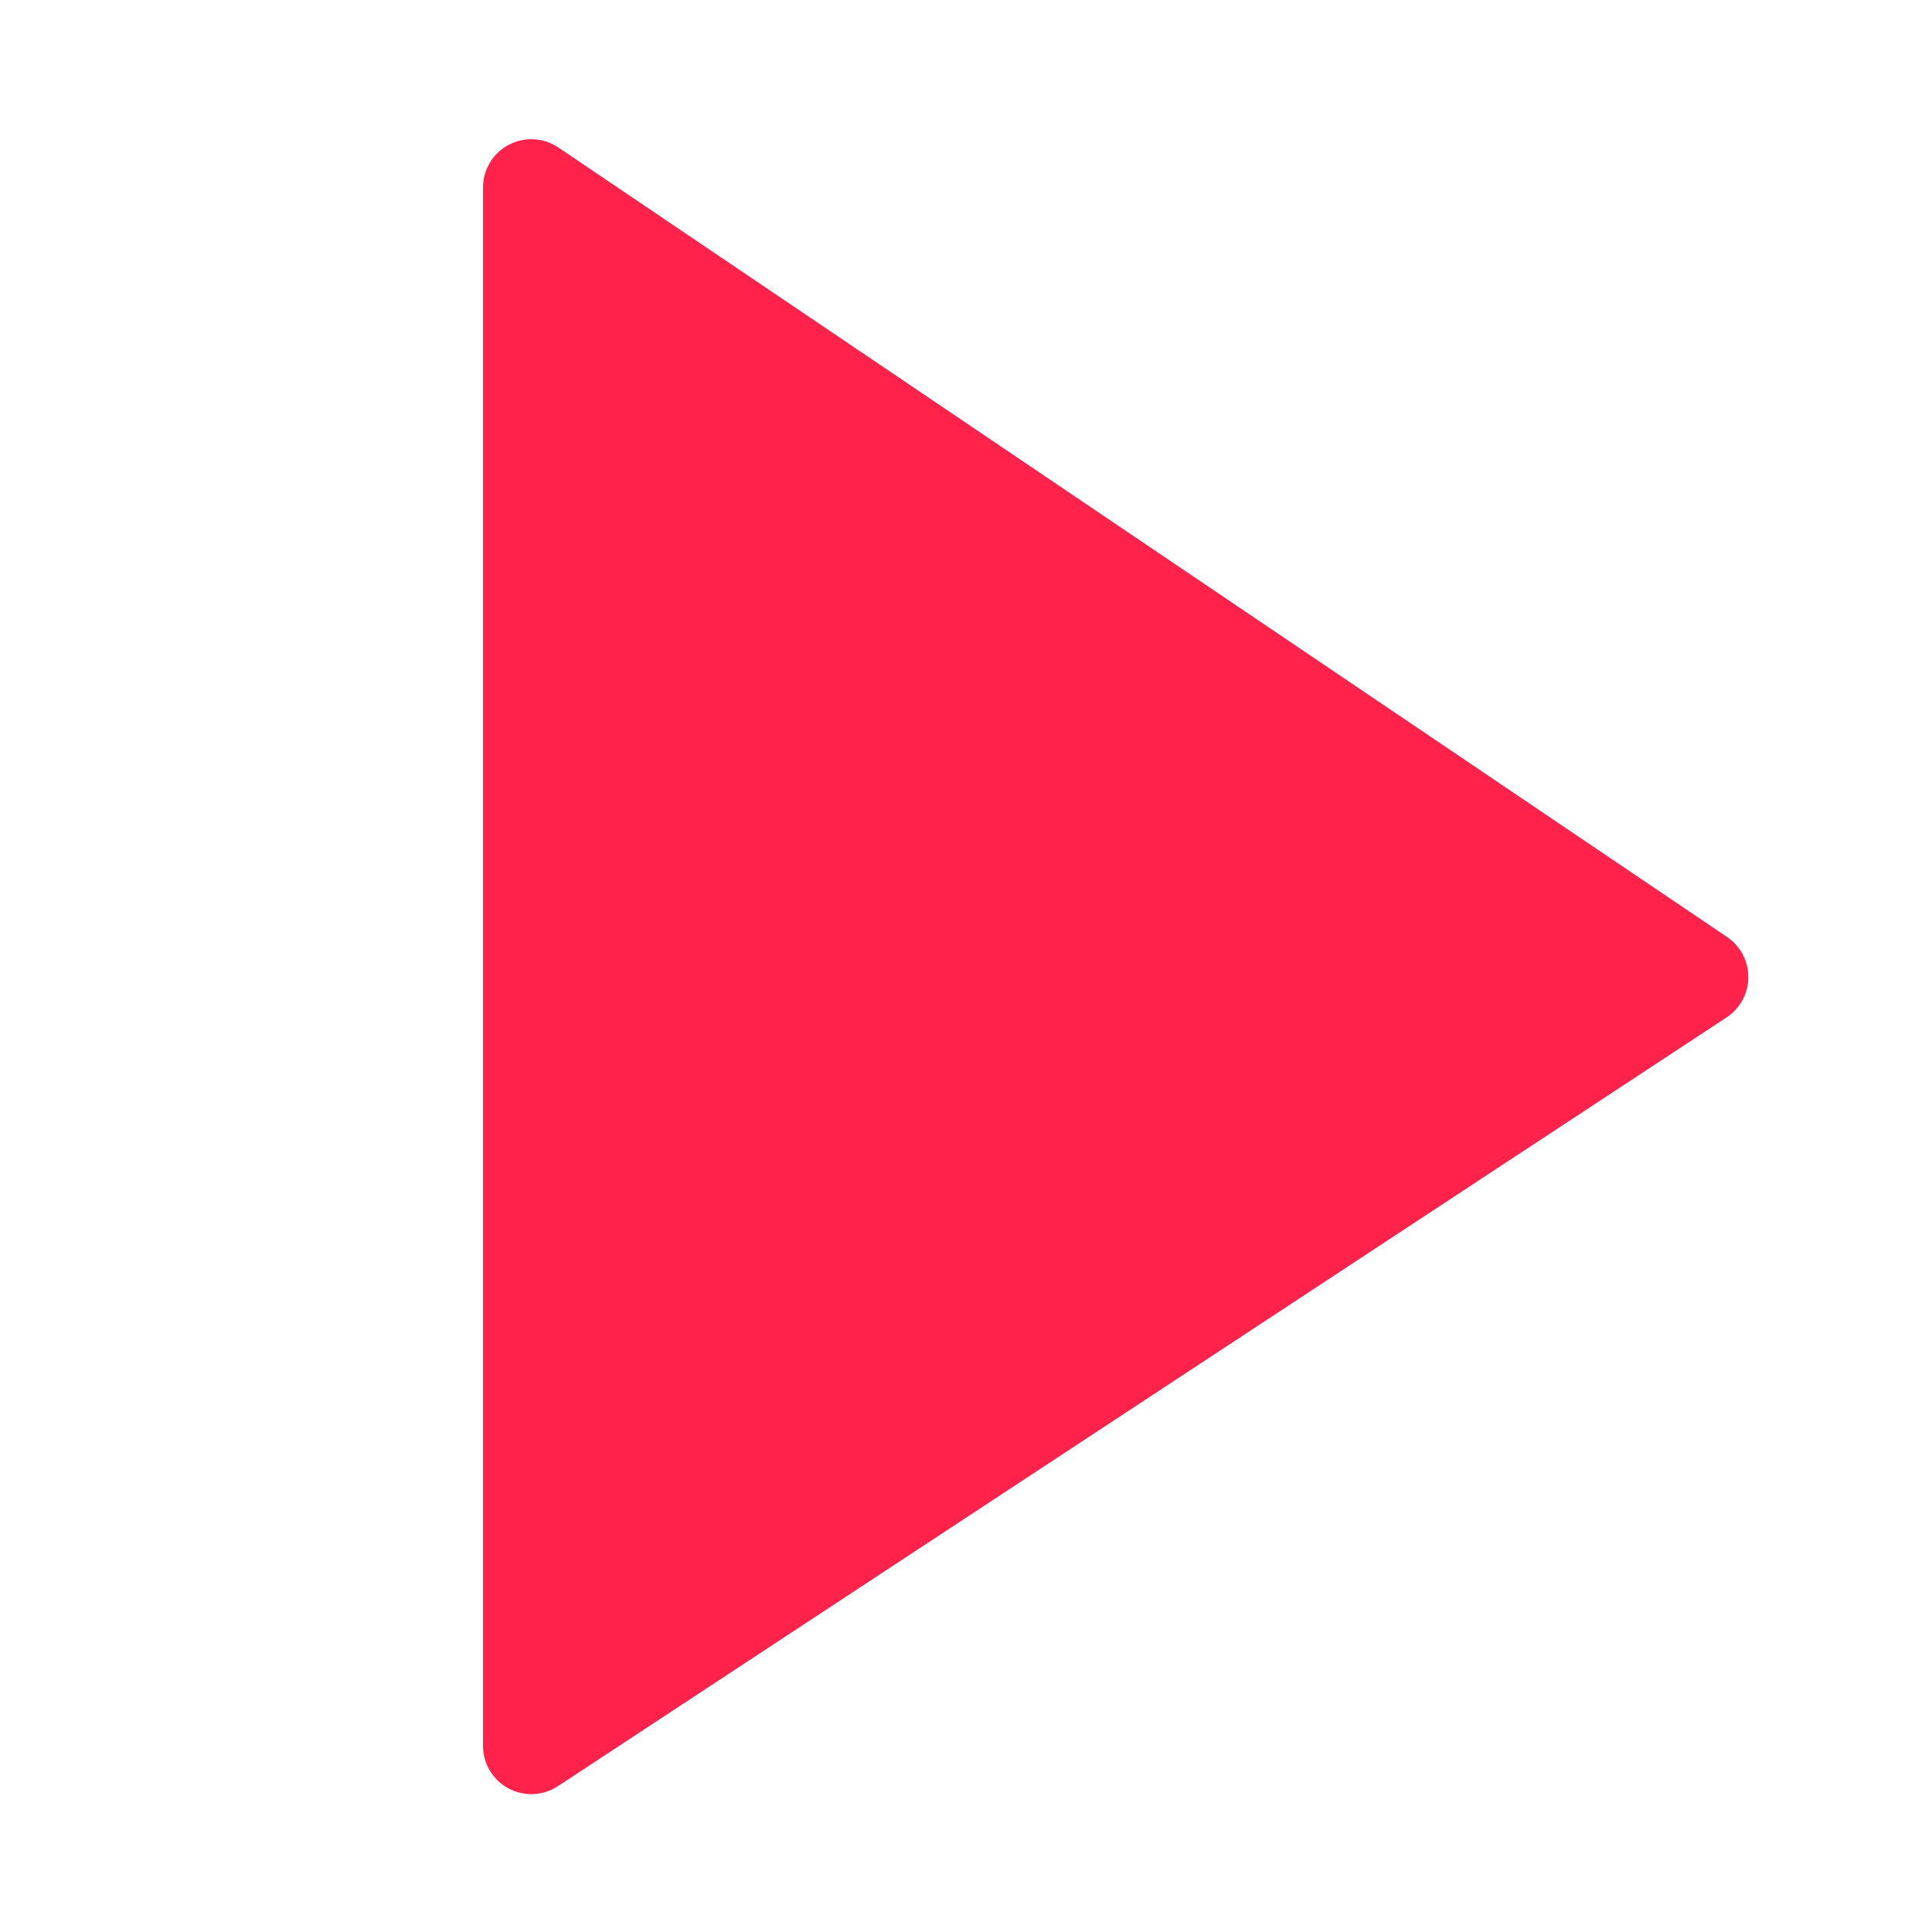
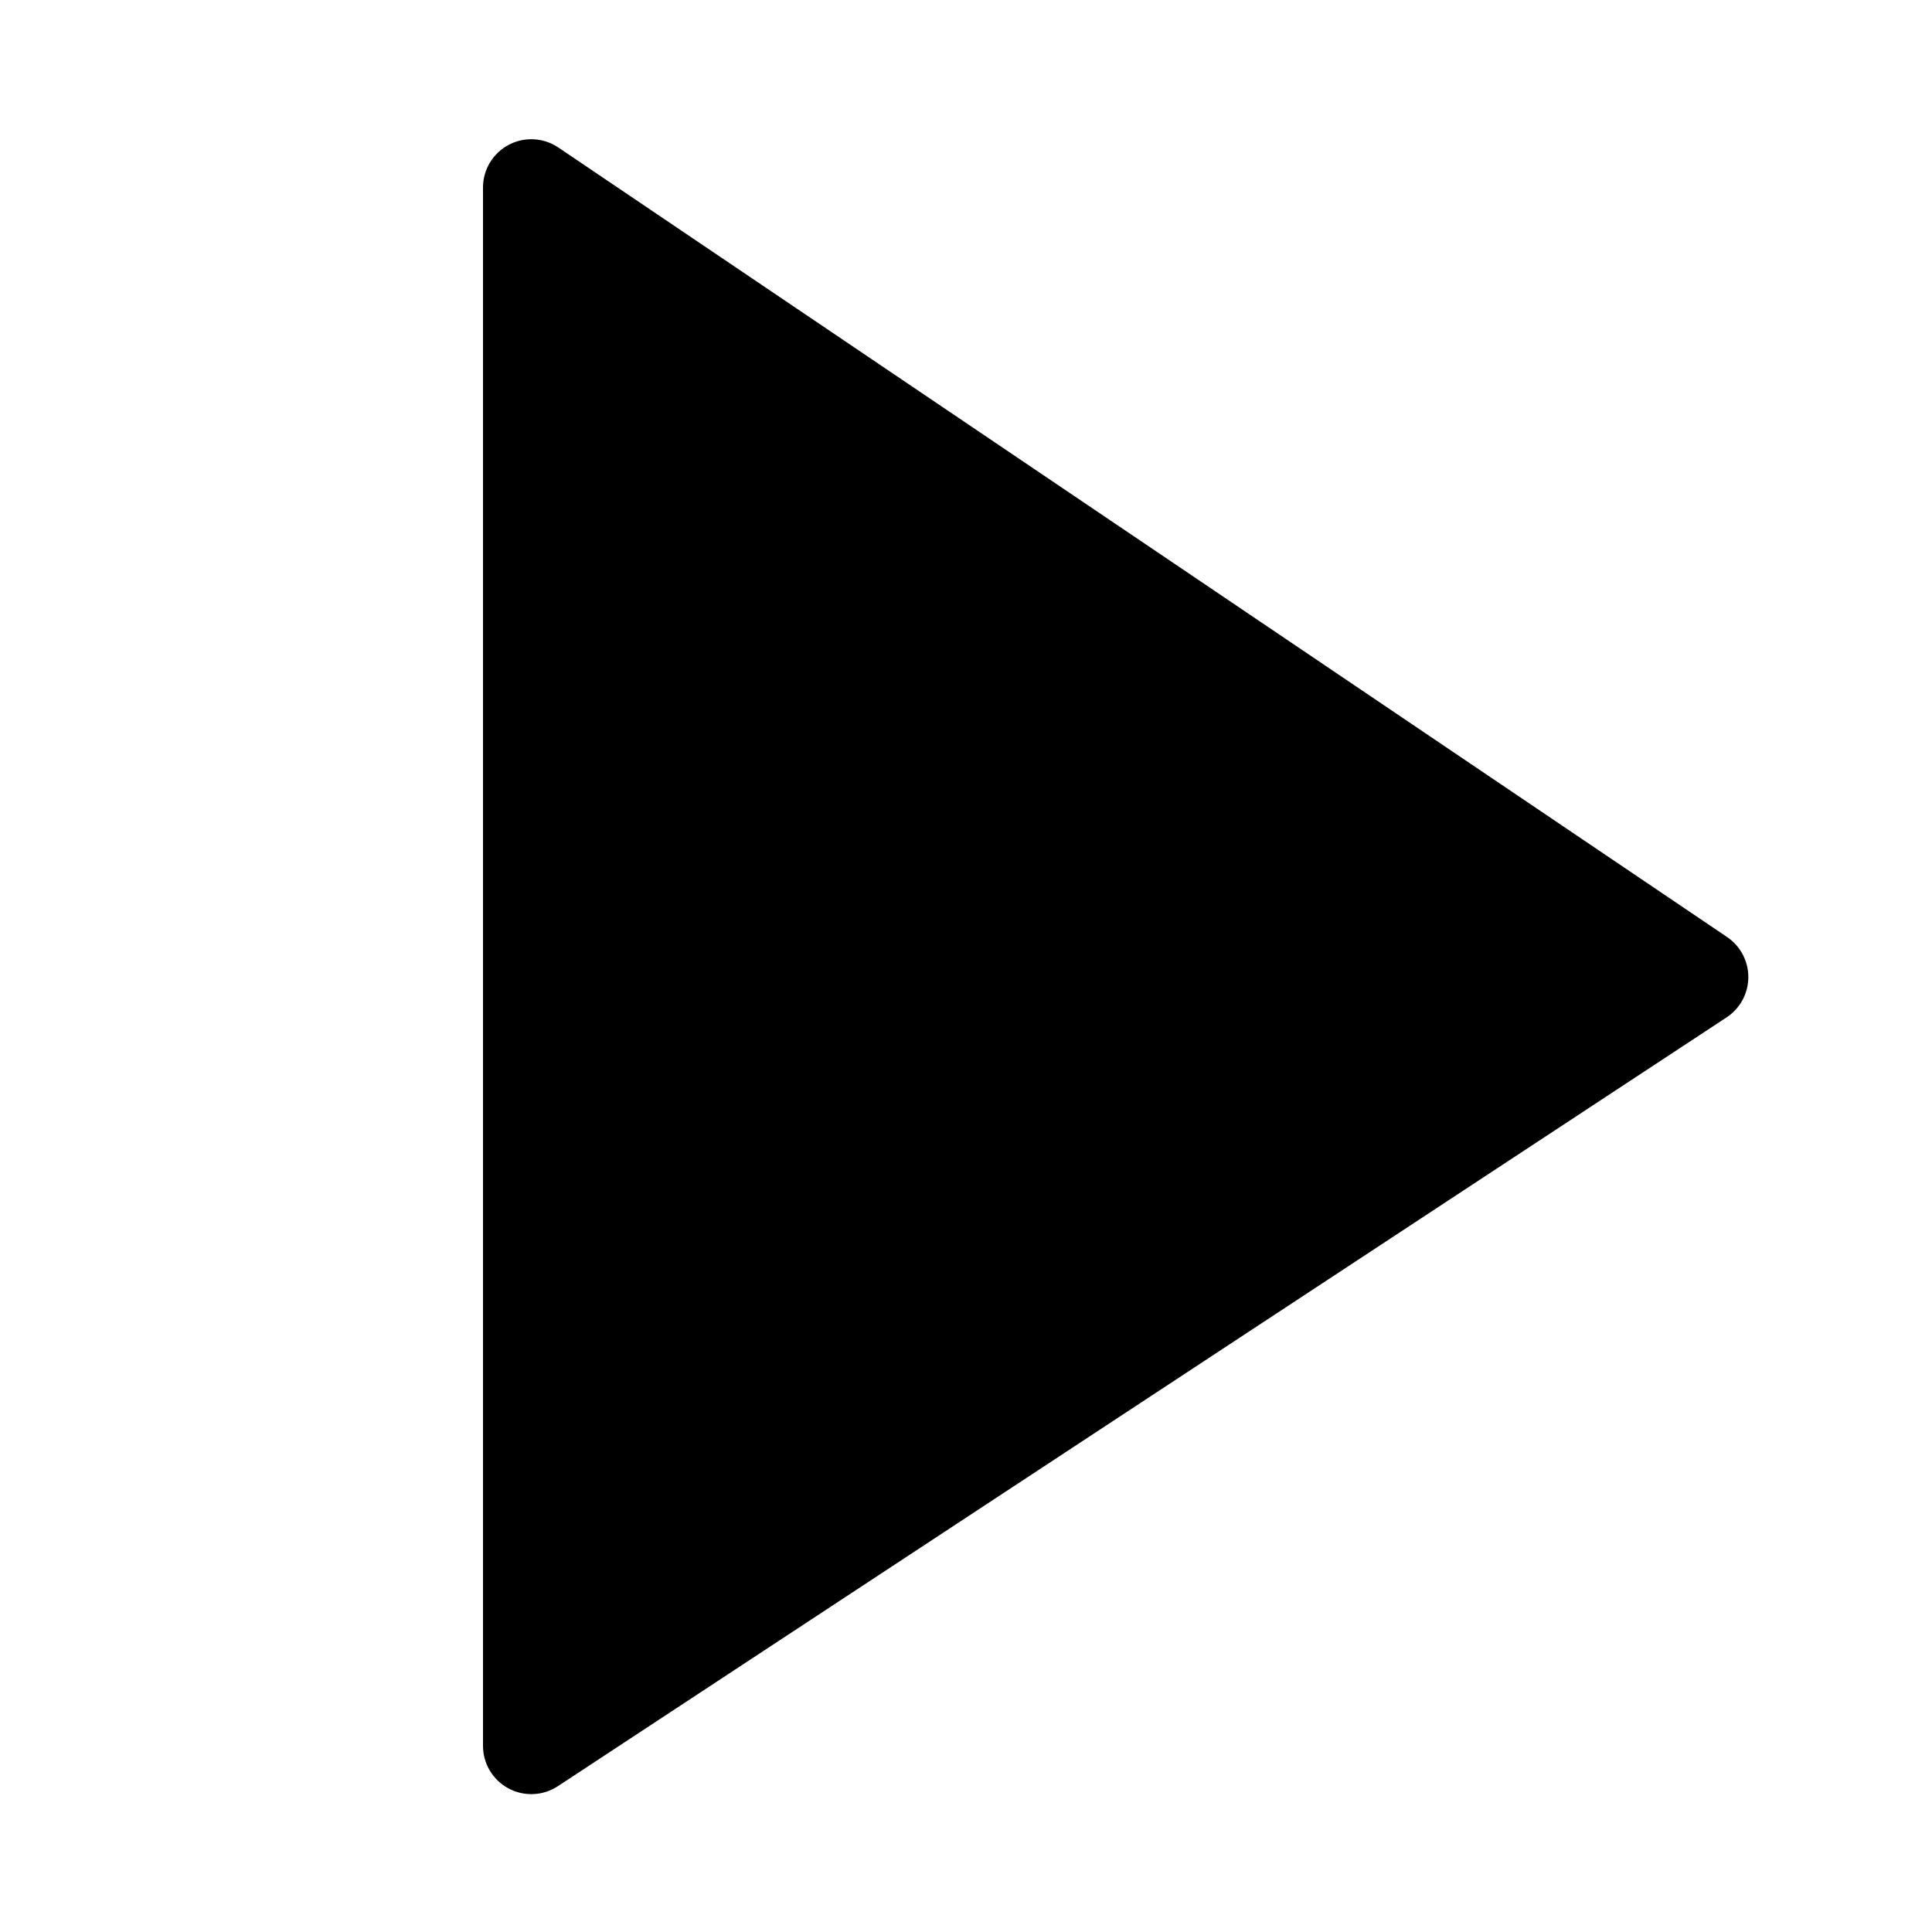
<svg xmlns="http://www.w3.org/2000/svg" width="40" height="40" fill="none">
-   <path d="M10 36.145V3.882a1 1 0 0 1 1.56-.828L35.757 19.4a1 1 0 0 1-.01 1.664L11.55 36.981a1 1 0 0 1-1.55-.836Z" fill="#FF224A" />
+   <path d="M10 36.145V3.882a1 1 0 0 1 1.56-.828L35.757 19.4a1 1 0 0 1-.01 1.664L11.55 36.981a1 1 0 0 1-1.55-.836Z" fill="currentColor" />
</svg>
